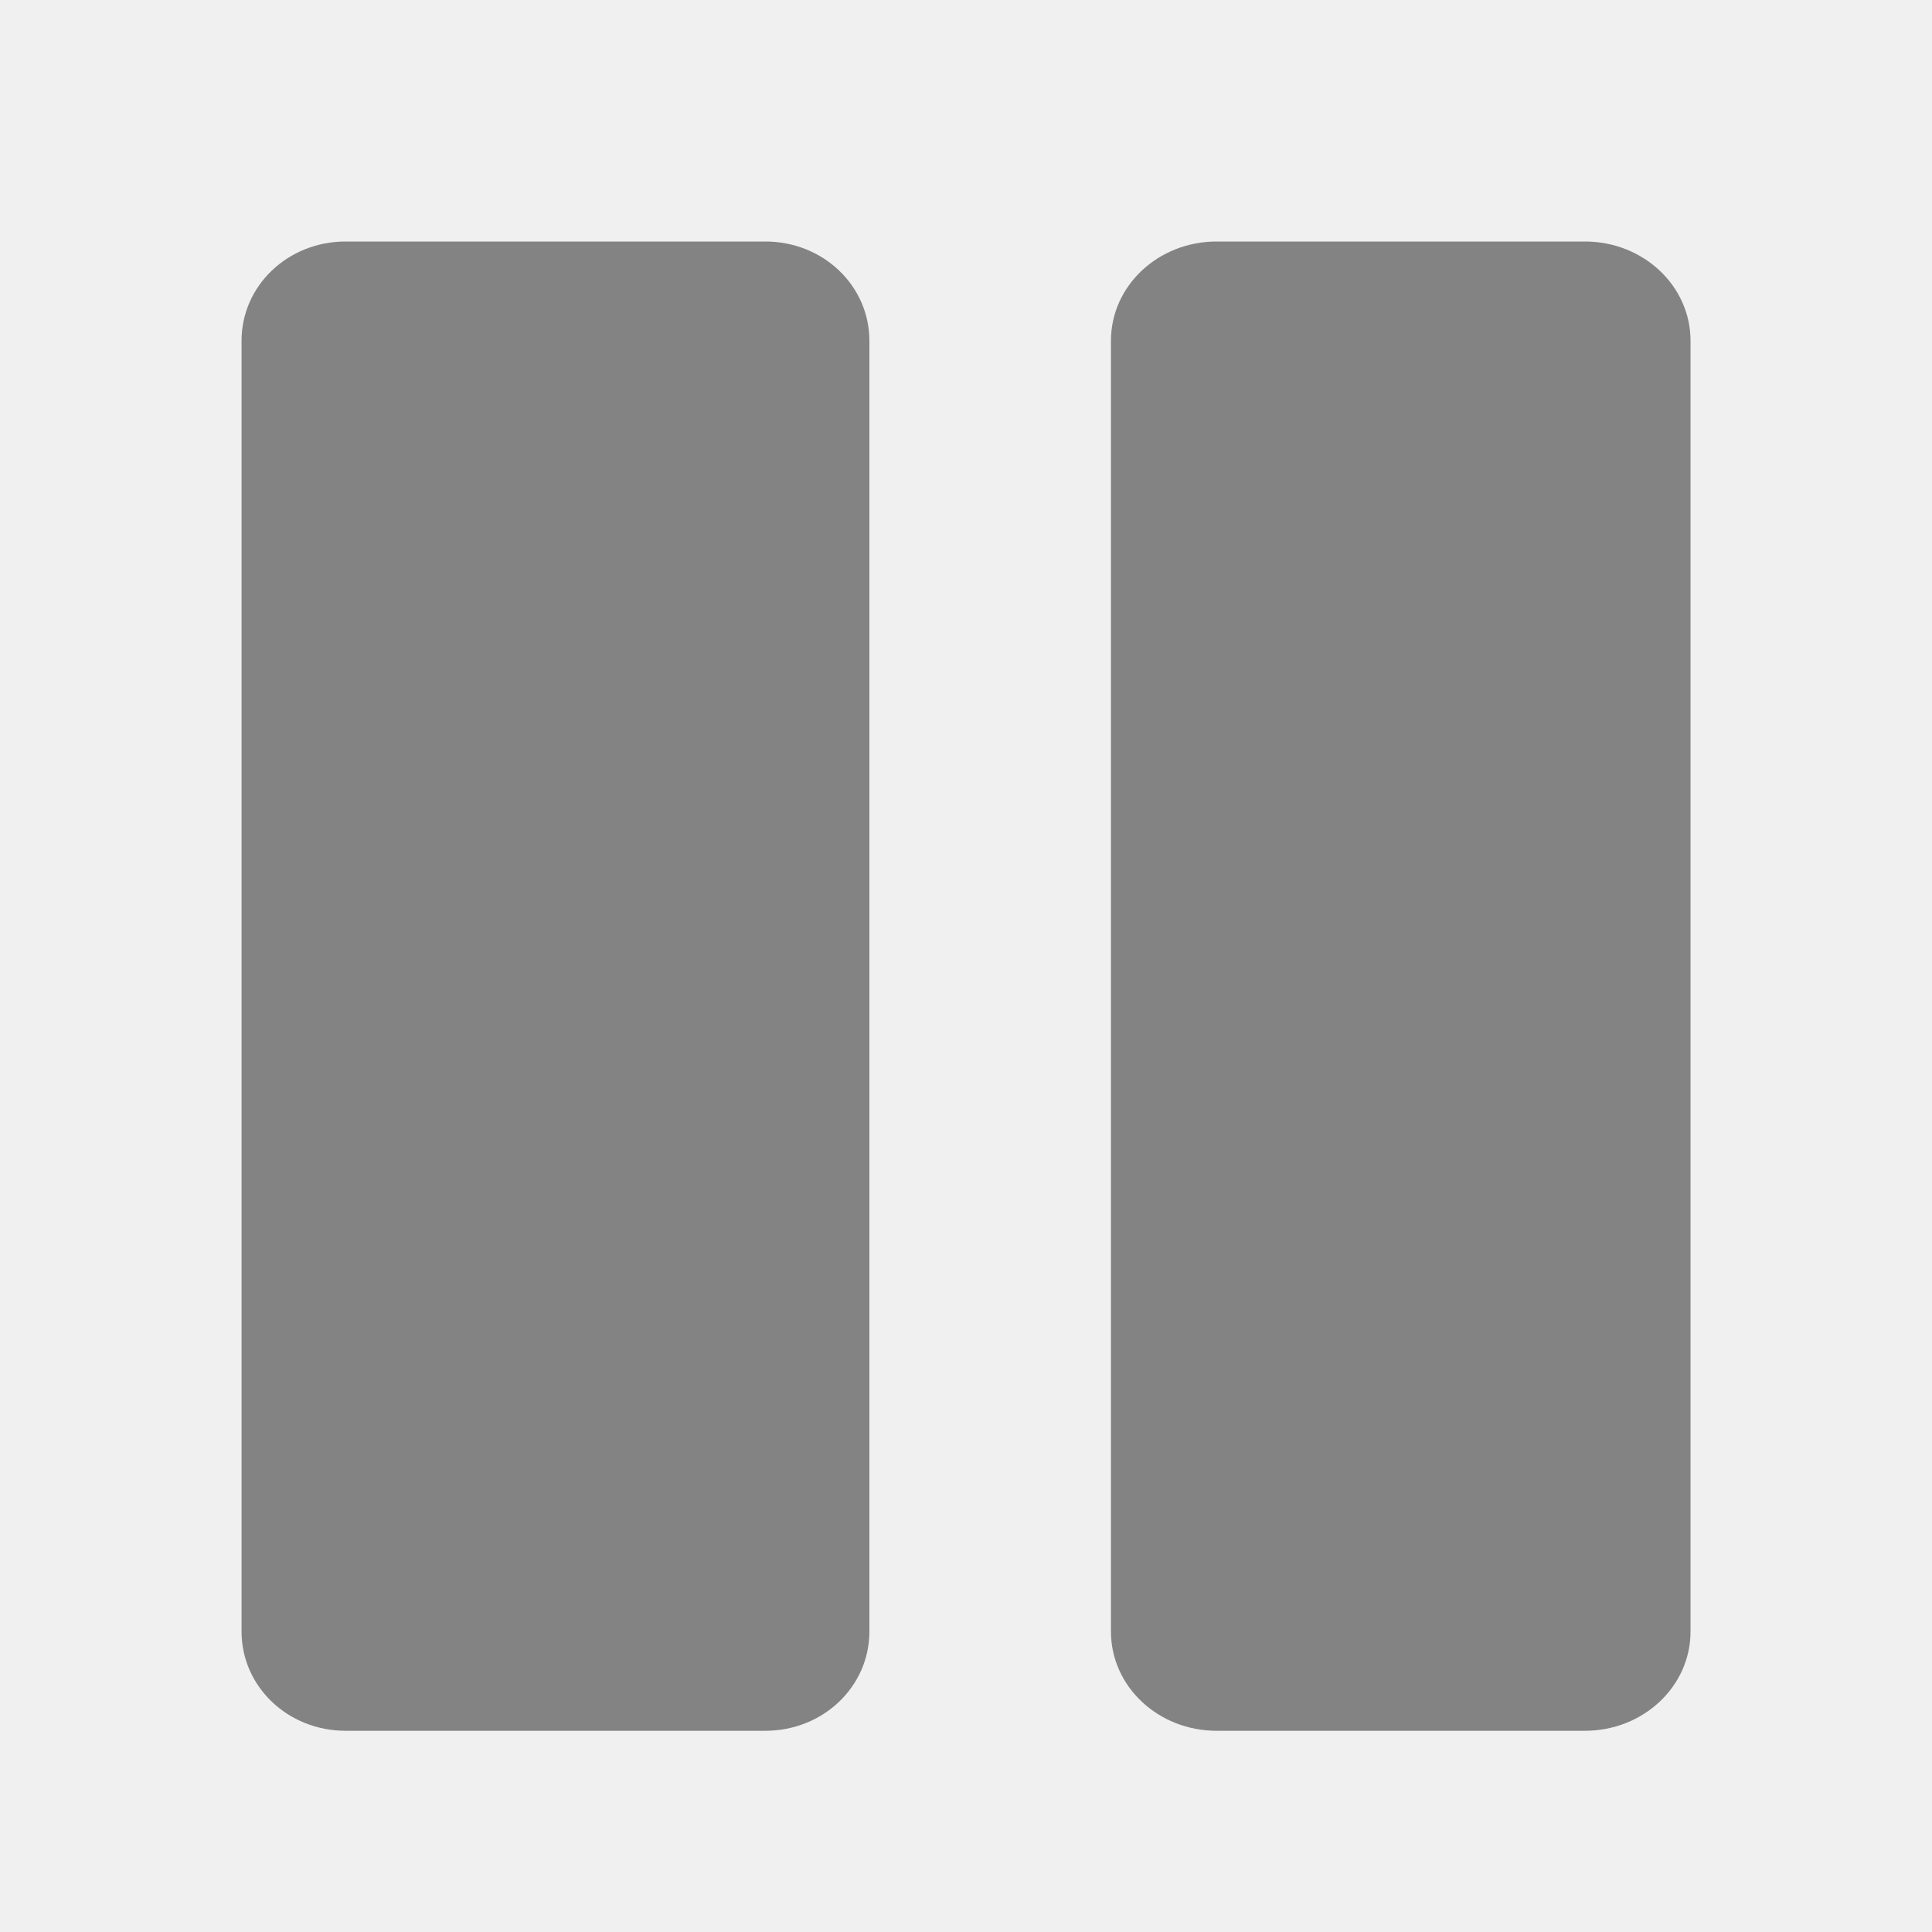
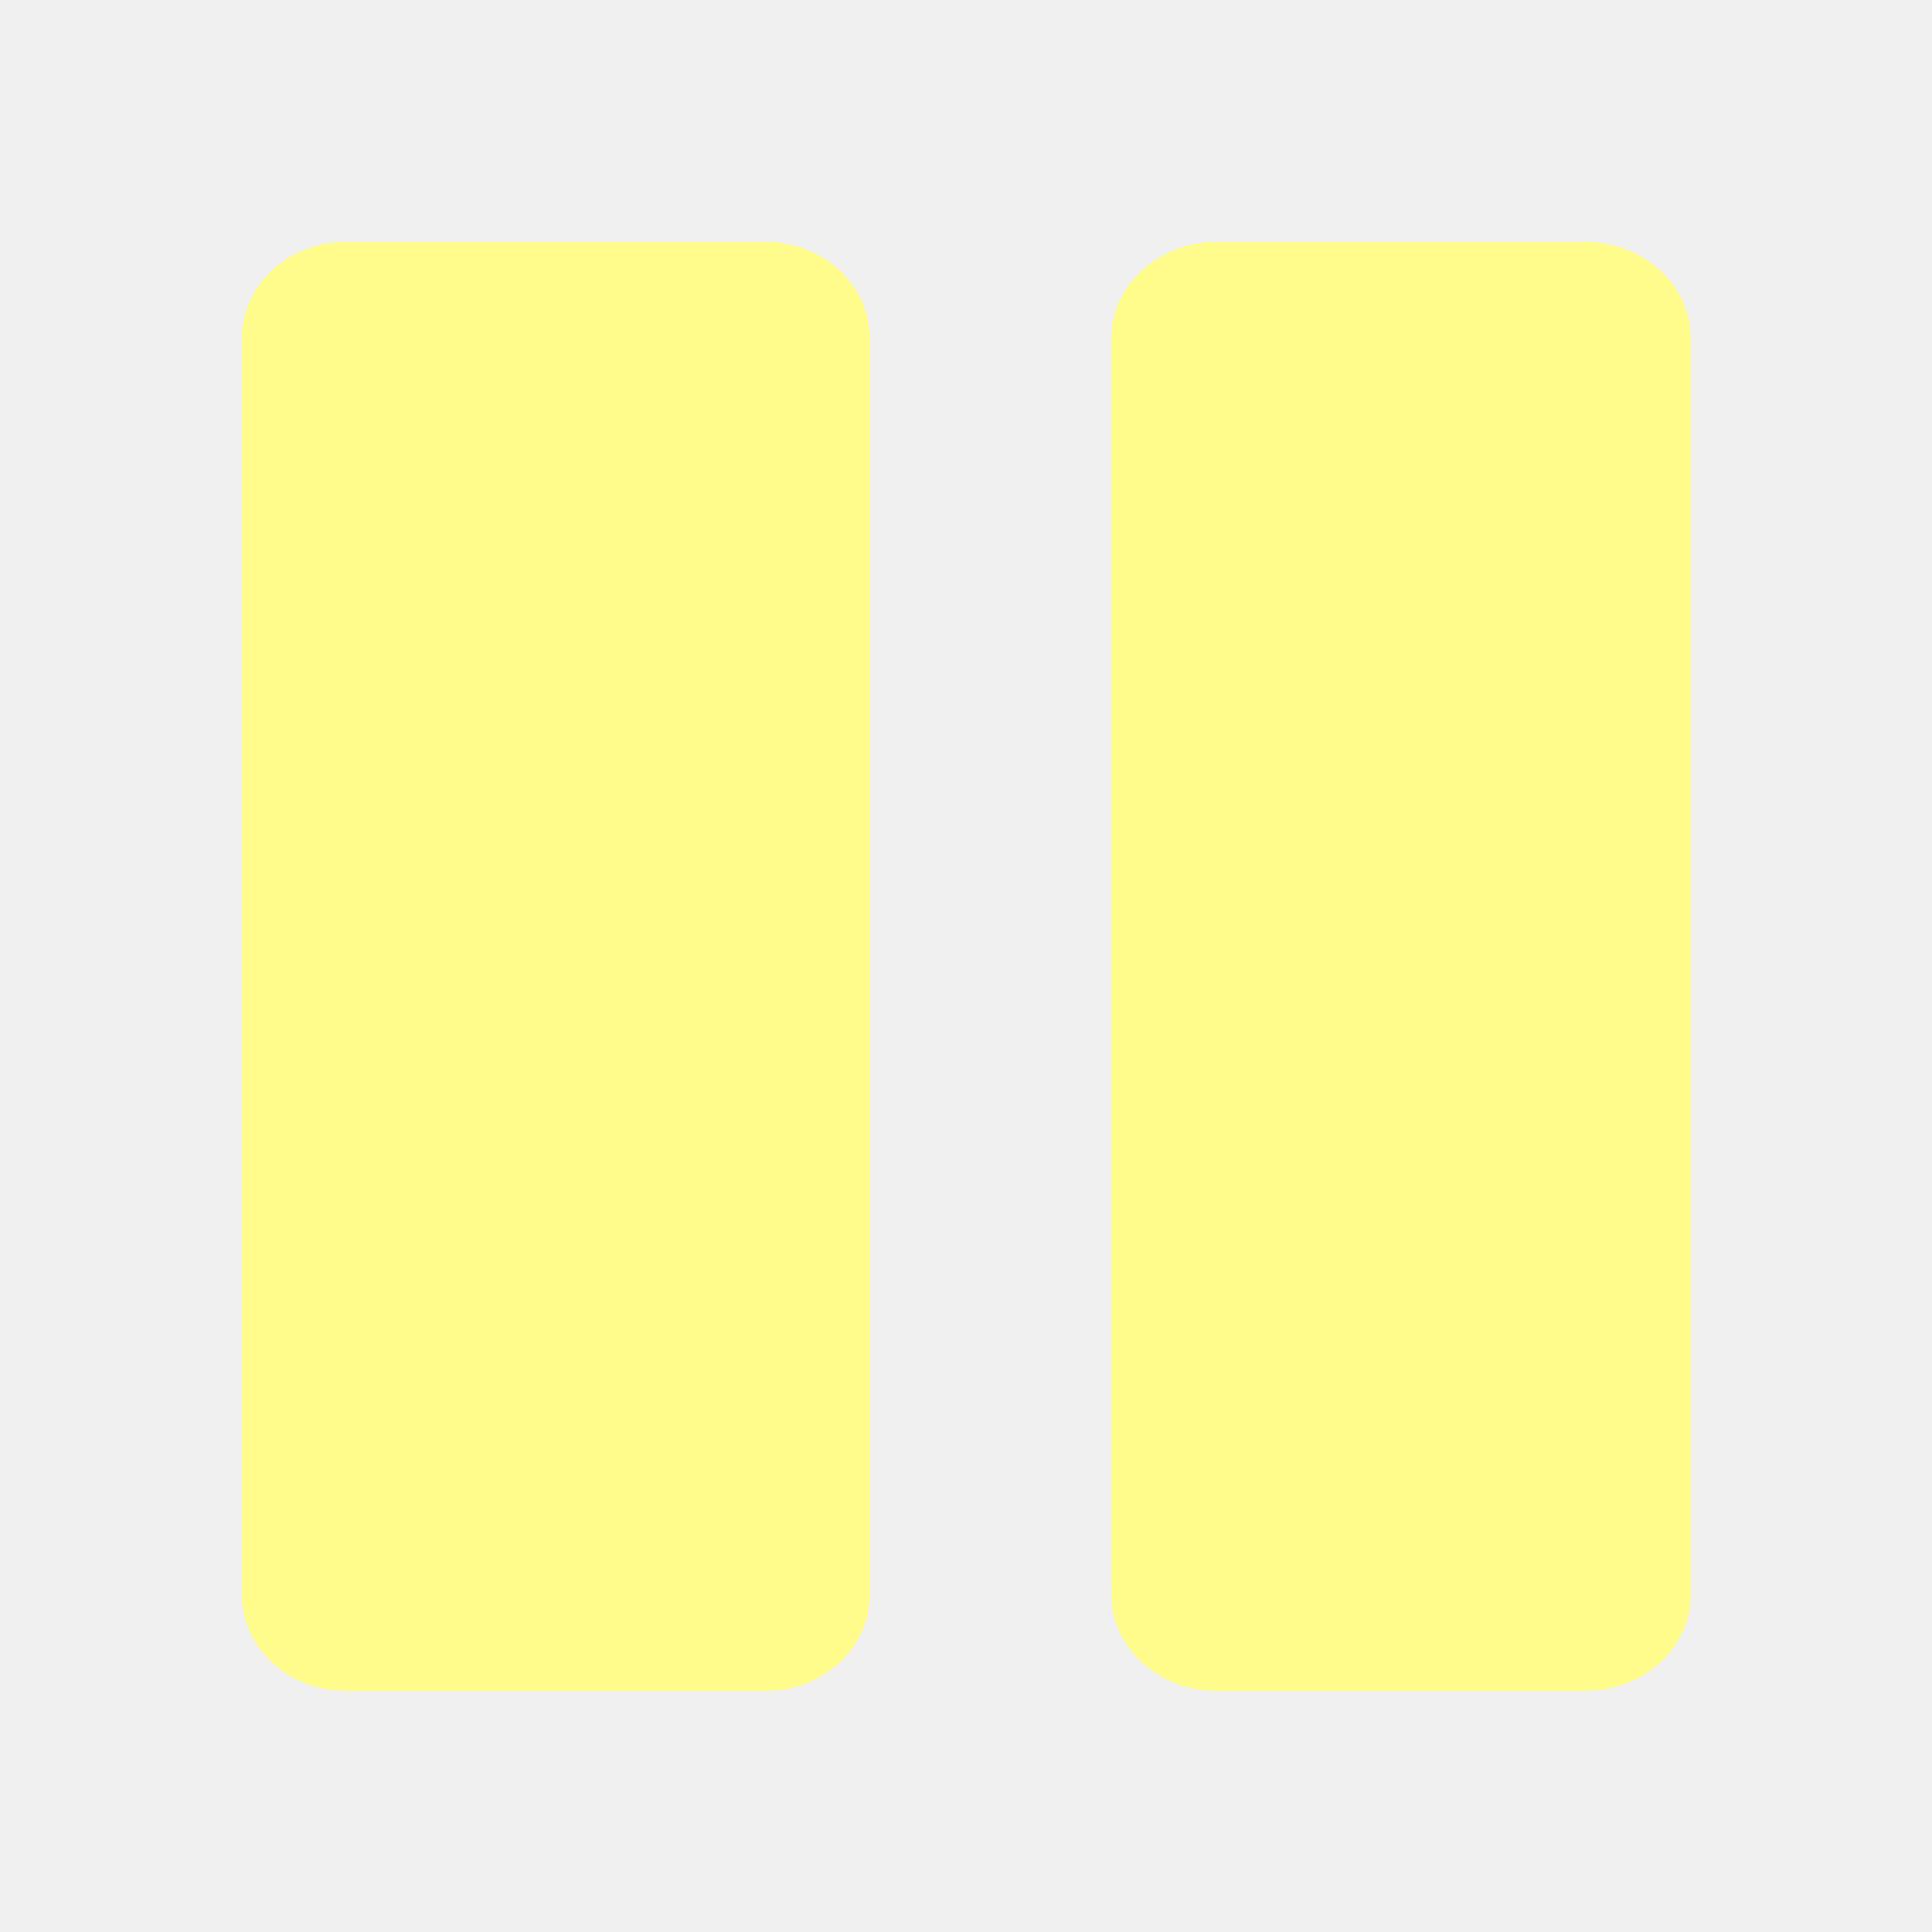
- <svg xmlns="http://www.w3.org/2000/svg" width="48" height="48" id="svg2" version="1.1" style="enable-background:new" enable-background="new">
+ <svg xmlns="http://www.w3.org/2000/svg" width="48" height="48" id="svg2" version="1.1" style="enable-background:new">
  <defs id="defs4">
    <linearGradient id="linearGradient3800">
      <stop style="stop-color:#f9f9f9;stop-opacity:1;" offset="0" id="stop3802" />
      <stop style="stop-color:#dfdfdf;stop-opacity:1;" offset="1" id="stop3804" />
    </linearGradient>
-     <filter id="filter3764">
-       <feBlend mode="lighten" in2="BackgroundImage" id="feBlend3766" />
-     </filter>
  </defs>
-   <g id="layer1" transform="translate(0,-1004.362)" style="display:inline">
-     <path style="fill:#ffffff;fill-opacity:0.8;fill-rule:evenodd;stroke:none" d="m 8.588,1010.362 c -1.44,0 -2.587,1.1 -2.587,2.467 l 0,32.067 c 0,1.367 1.147,2.467 2.587,2.467 l 10.425,0 c 1.44,0 2.587,-1.1 2.587,-2.467 l 0,-32.067 c 0,-1.367 -1.147,-2.467 -2.587,-2.467 l -10.425,0 z m 21.638,0 c -1.45,0 -2.625,1.1 -2.625,2.467 l 0,32.067 c 0,1.367 1.175,2.467 2.625,2.467 l 9.15,0 c 1.45,0 2.625,-1.1 2.625,-2.467 l 0,-32.067 c 0,-1.367 -1.175,-2.467 -2.625,-2.467 l -9.15,0 z" id="rect2987-1-8" />
+   <g id="layer1" transform="translate(0,-1004.362)" style="display:none">
+     <path style="fill:#ffffff;fill-opacity:0.8;fill-rule:evenodd;stroke:none" d="m 8.588,1010.362 c -1.44,0 -2.587,1.07 -2.587,2.4 l 0,31.2 c 0,1.33 1.147,2.4 2.587,2.4 l 10.425,0 c 1.44,0 2.588,-1.07 2.588,-2.4 l 0,-31.2 c 0,-1.33 -1.147,-2.4 -2.587,-2.4 l -10.425,0 z m 21.638,0 c -1.45,0 -2.625,1.07 -2.625,2.4 l 0,31.2 c 0,1.33 1.175,2.4 2.625,2.4 l 9.15,0 c 1.45,0 2.625,-1.07 2.625,-2.4 l 0,-31.2 c 0,-1.33 -1.175,-2.4 -2.625,-2.4 l -9.15,0 z" id="rect2987-1-8" />
  </g>
-   <g id="layer4" style="display:inline">
-     <path transform="translate(0,-1004.362)" id="path3810" d="m 8.588,1010.362 c -1.44,0 -2.587,1.1 -2.587,2.467 l 0,32.067 c 0,1.367 1.147,2.467 2.587,2.467 l 10.425,0 c 1.44,0 2.587,-1.1 2.587,-2.467 l 0,-32.067 c 0,-1.367 -1.147,-2.467 -2.587,-2.467 l -10.425,0 z m 21.638,0 c -1.45,0 -2.625,1.1 -2.625,2.467 l 0,32.067 c 0,1.367 1.175,2.467 2.625,2.467 l 9.15,0 c 1.45,0 2.625,-1.1 2.625,-2.467 l 0,-32.067 c 0,-1.367 -1.175,-2.467 -2.625,-2.467 l -9.15,0 z" style="fill:#333333;fill-opacity:0.6;fill-rule:evenodd;stroke:none;display:inline;enable-background:new" />
+   <g id="layer4" style="display:none">
+     <path id="path3810" d="M 8.588,6 C 7.147,6 6,7.07 6,8.4 L 6,39.6 C 6,40.93 7.147,42 8.588,42 l 10.425,0 c 1.44,0 2.588,-1.07 2.588,-2.4 l 0,-31.2 C 21.6,7.07 20.453,6 19.012,6 L 8.588,6 z M 30.225,6 C 28.775,6 27.6,7.07 27.6,8.4 l 0,31.2 C 27.6,40.93 28.775,42 30.225,42 l 9.15,0 C 40.825,42 42,40.93 42,39.6 L 42,8.4 C 42,7.07 40.825,6 39.375,6 l -9.15,0 z" style="fill:#333333;fill-opacity:0.6;fill-rule:evenodd;stroke:none;display:inline;enable-background:new" />
+   </g>
+   <g id="layer2">
+     <path style="enable-background:new;display:inline;fill:#fffc8b;fill-opacity:1;fill-rule:evenodd;stroke:none" d="M 8.588,6 C 7.147,6 6,7.07 6,8.4 L 6,39.6 C 6,40.93 7.147,42 8.588,42 l 10.425,0 c 1.44,0 2.588,-1.07 2.588,-2.4 l 0,-31.2 C 21.6,7.07 20.453,6 19.012,6 L 8.588,6 z M 30.225,6 C 28.775,6 27.6,7.07 27.6,8.4 l 0,31.2 C 27.6,40.93 28.775,42 30.225,42 l 9.15,0 C 40.825,42 42,40.93 42,39.6 L 42,8.4 C 42,7.07 40.825,6 39.375,6 l -9.15,0 z" id="path3758" />
  </g>
</svg>
